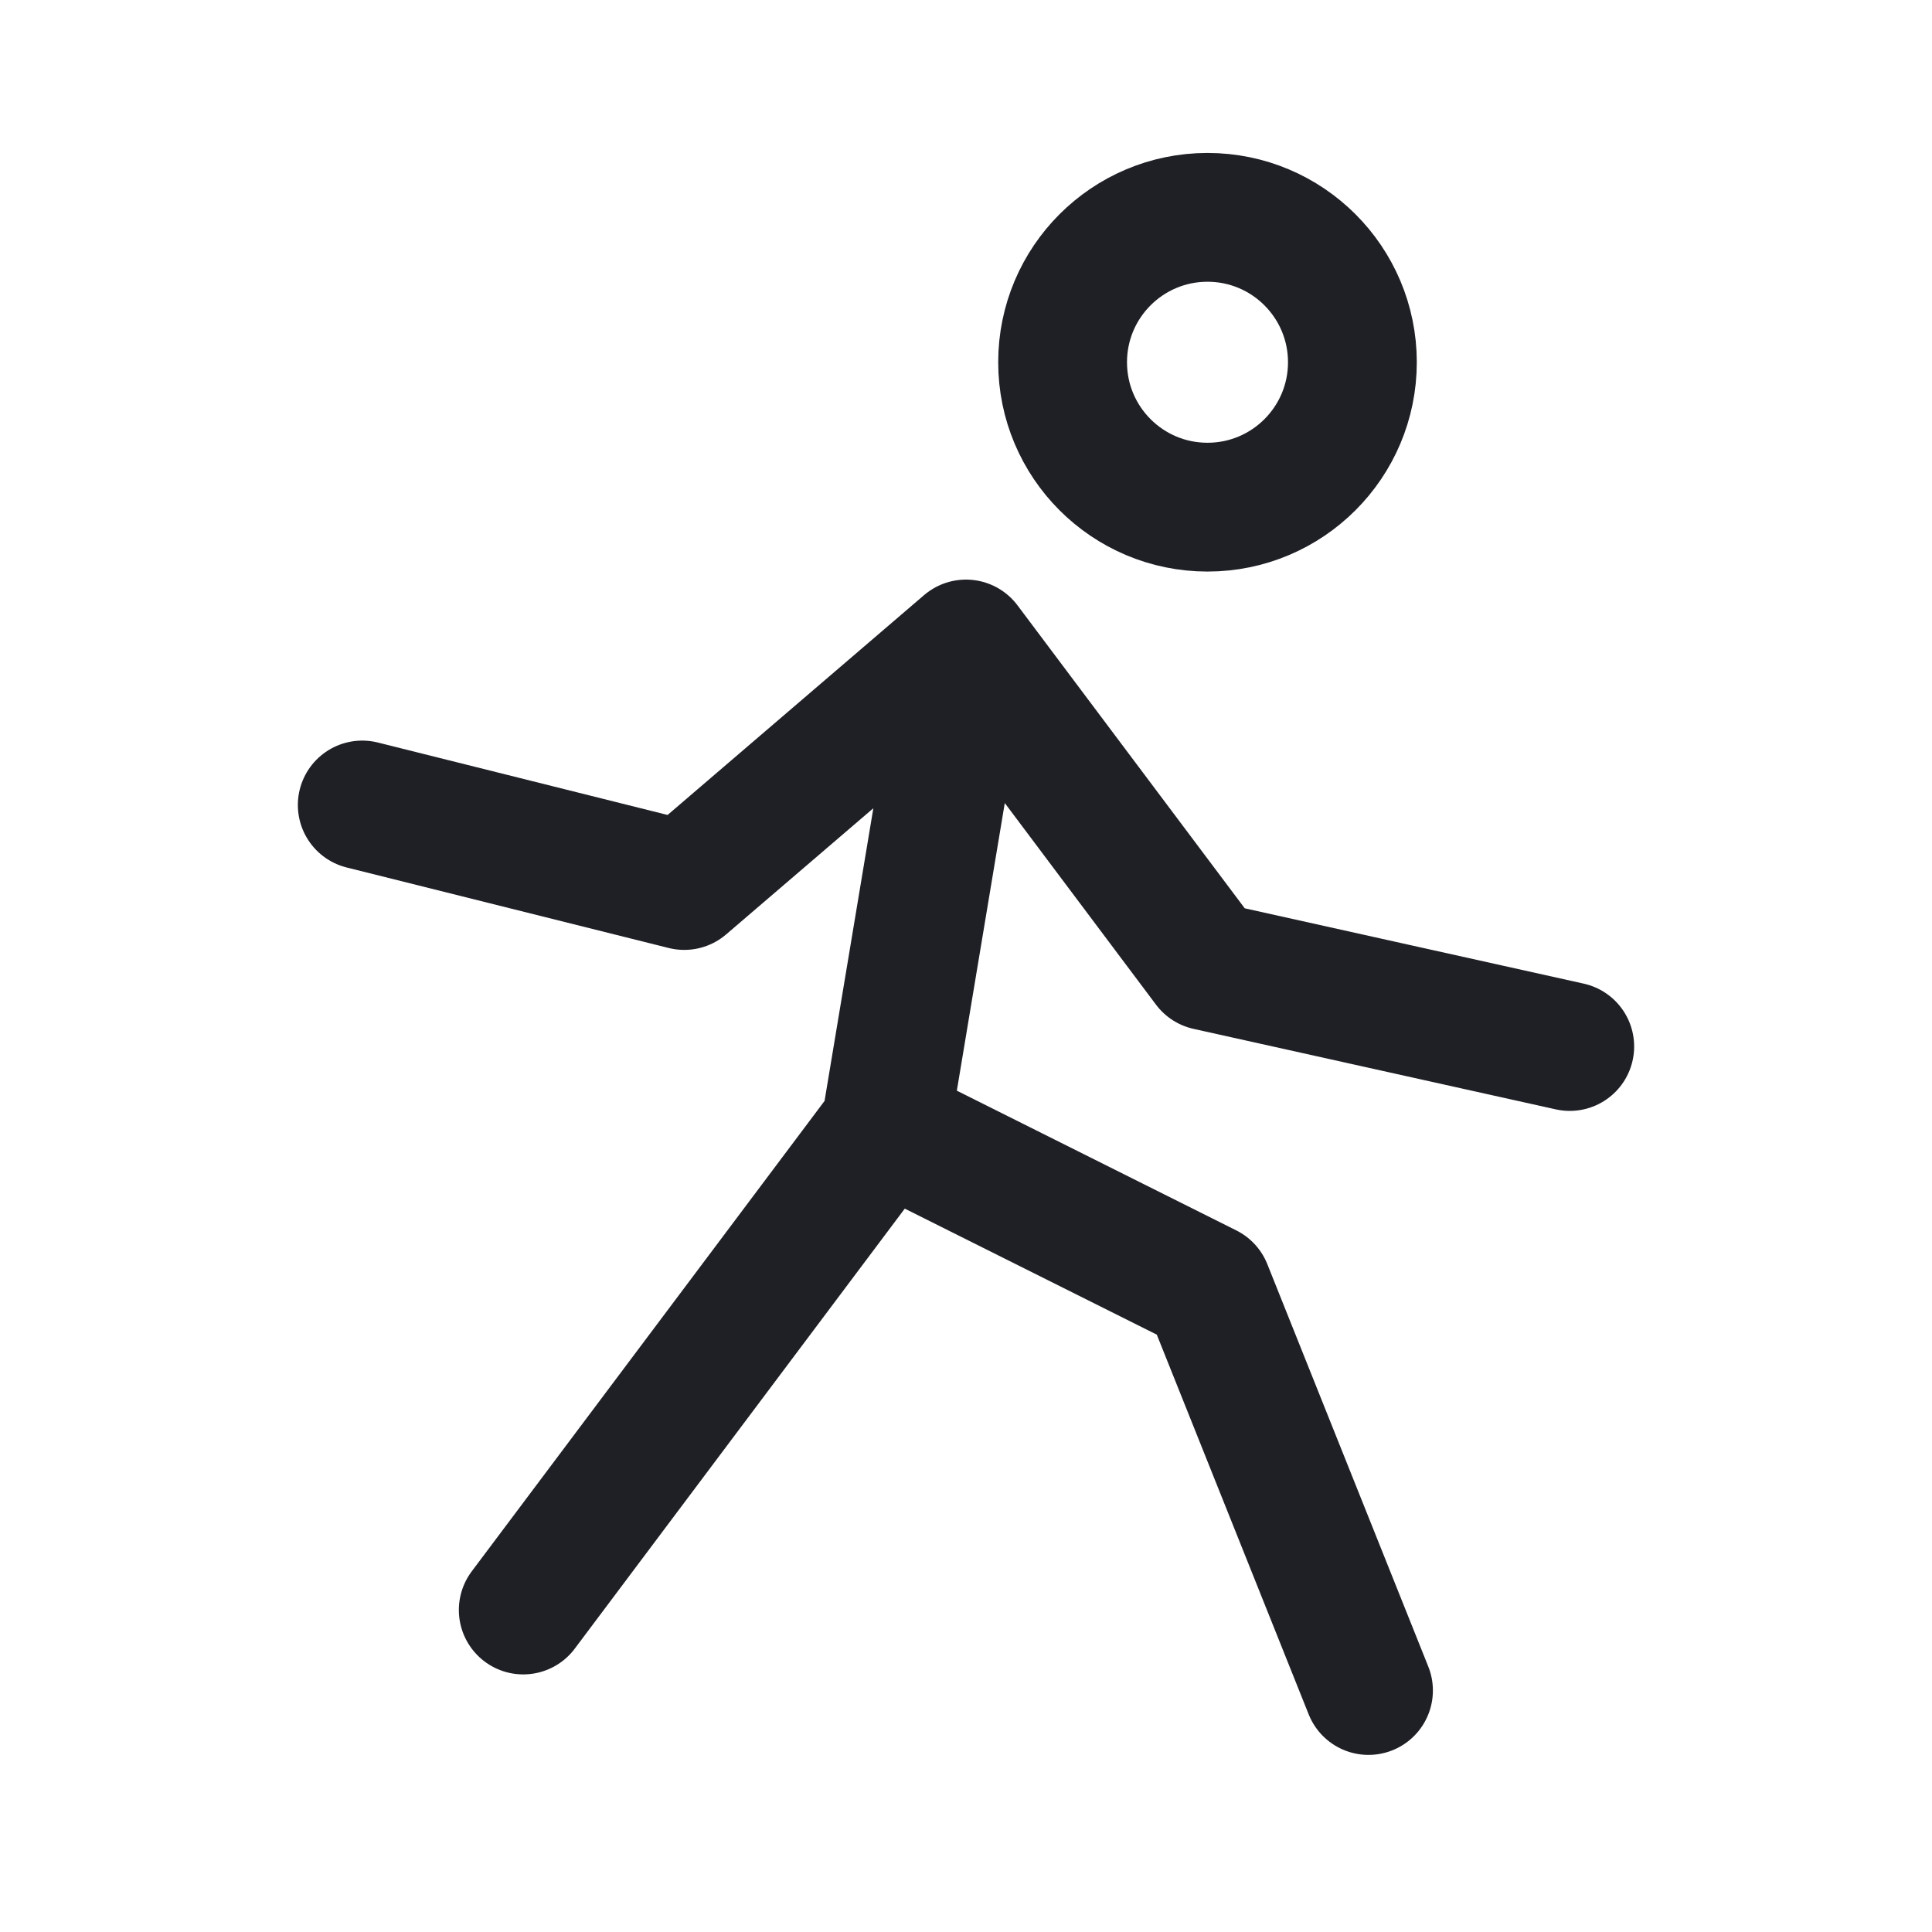
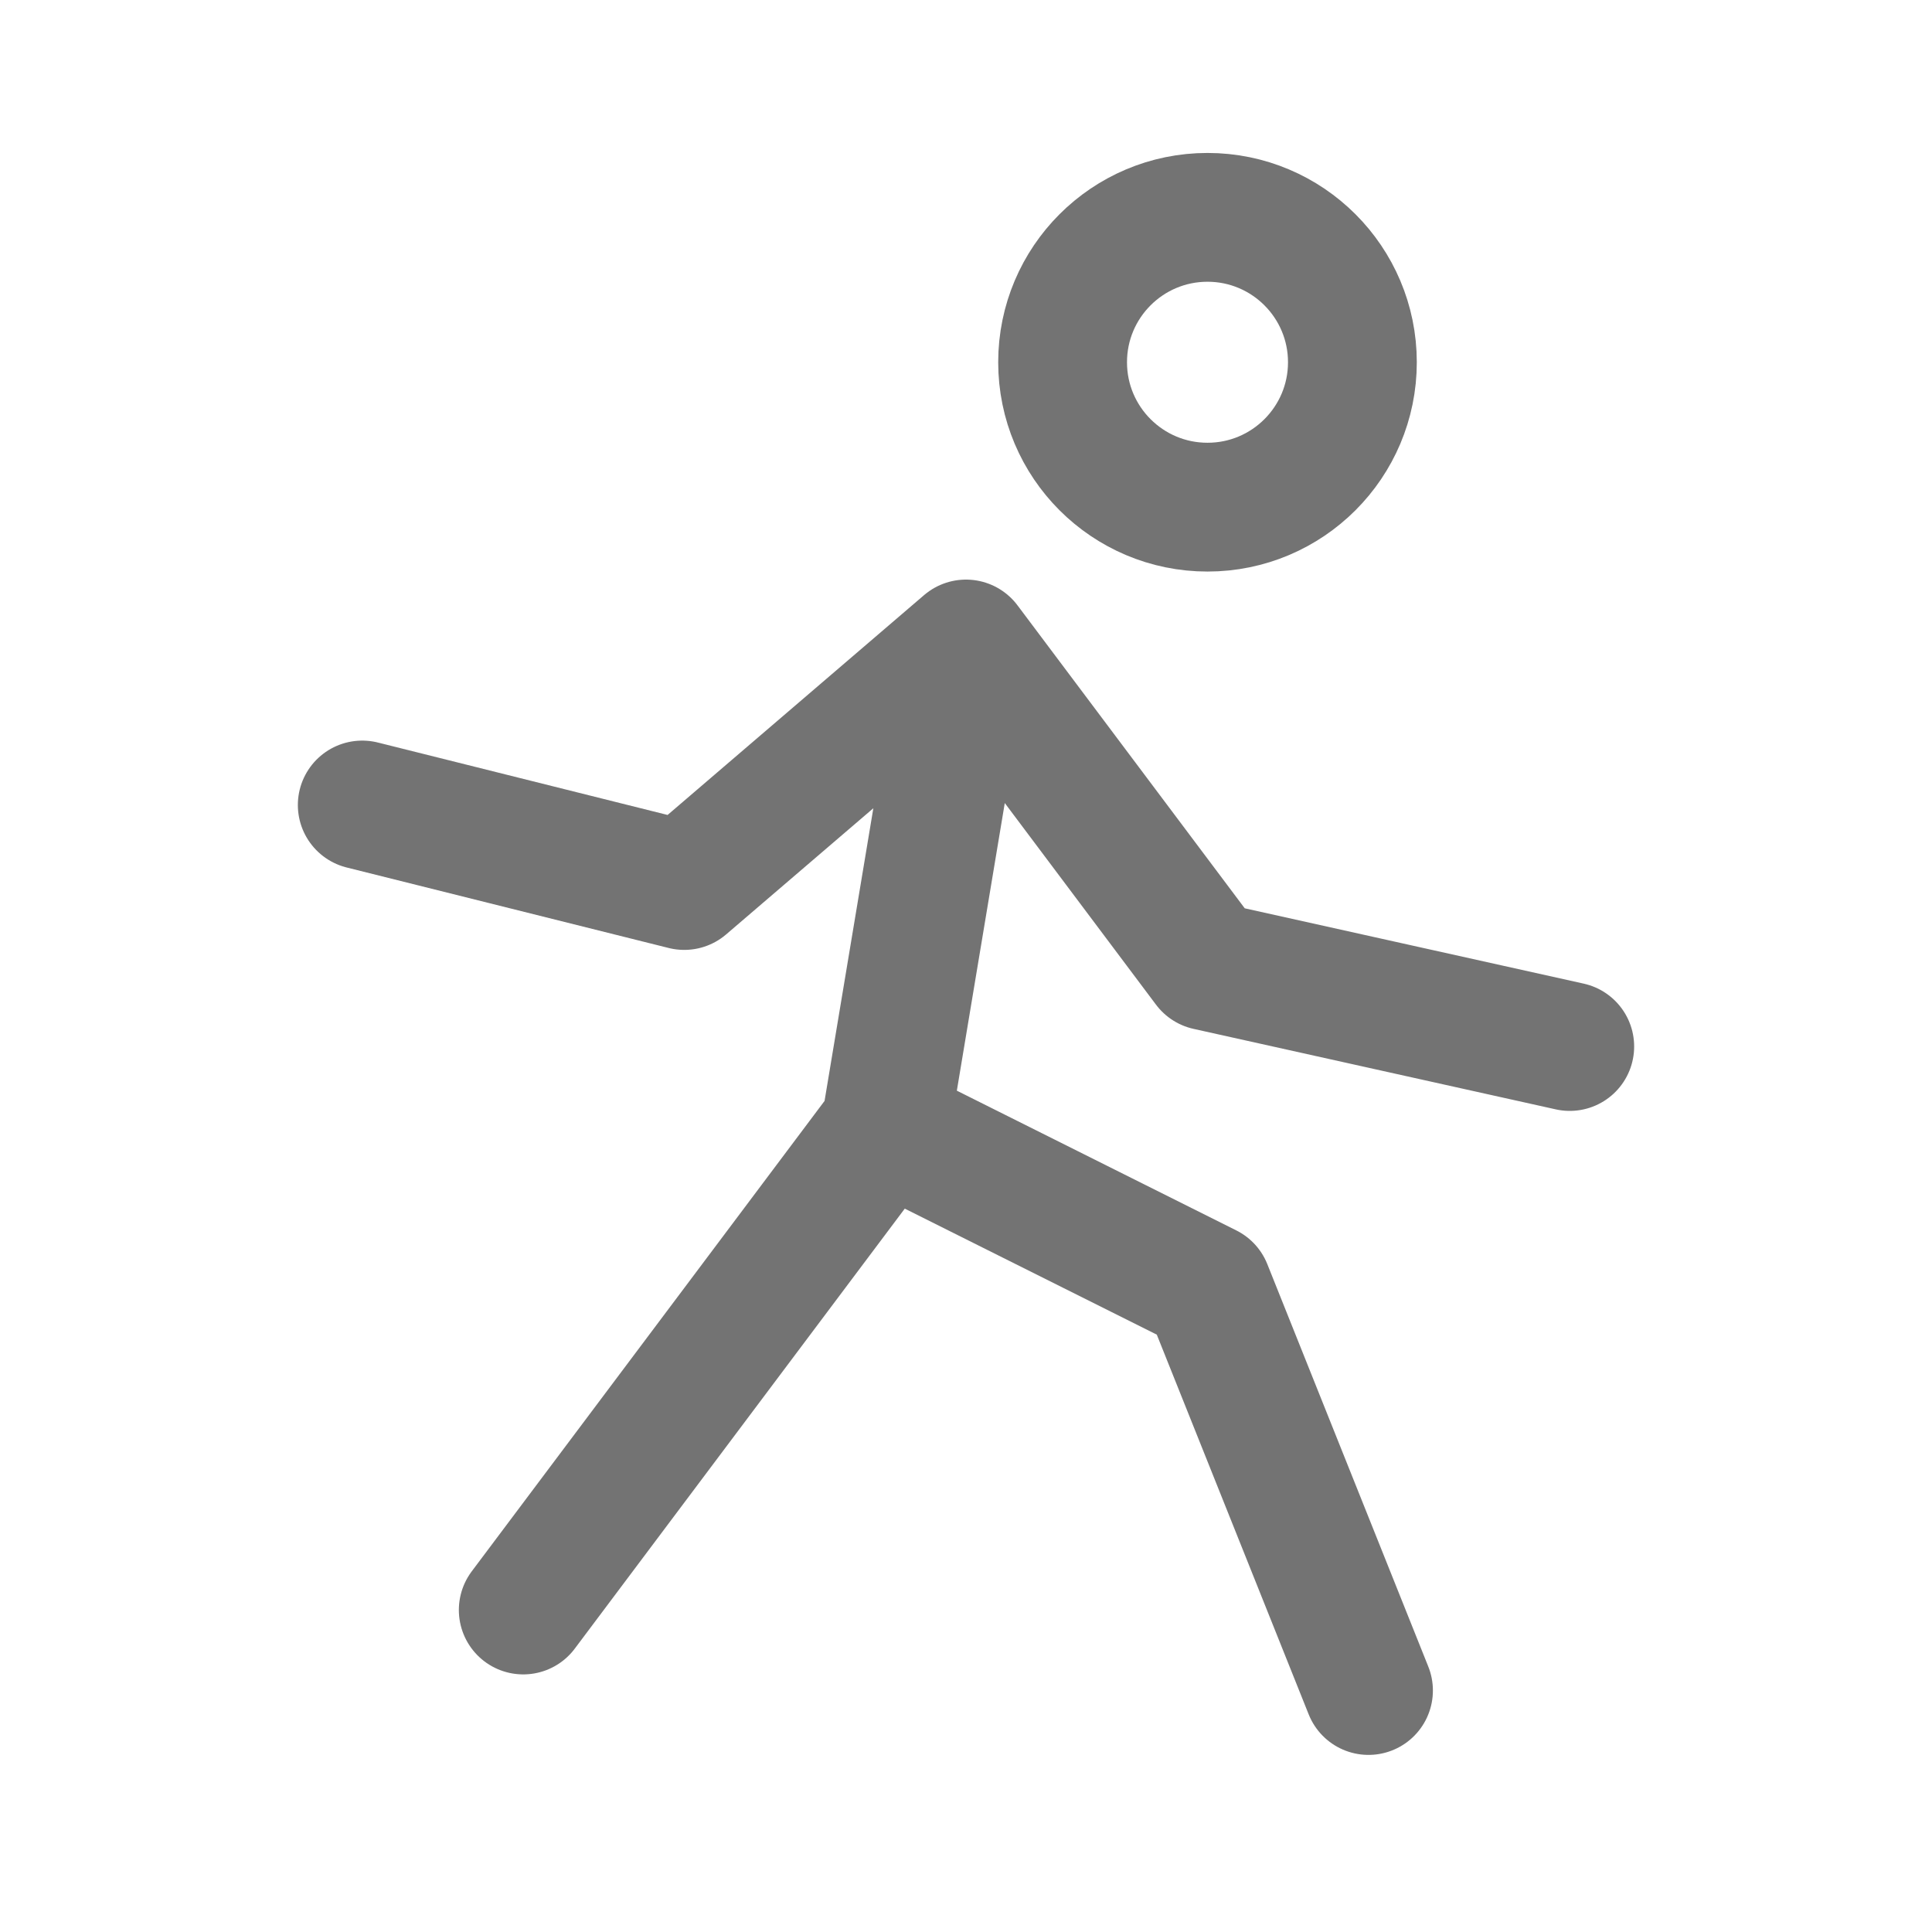
- <svg xmlns="http://www.w3.org/2000/svg" viewBox="0 0 24 24" fill="none" stroke="#1f2026" stroke-width="1.6" stroke-linecap="round" stroke-linejoin="round">
+ <svg xmlns="http://www.w3.org/2000/svg" viewBox="0 0 24 24" fill="none" stroke="#737373" stroke-width="1.6" stroke-linecap="round" stroke-linejoin="round">
  <circle cx="15" cy="4.5" r="1.8" />
  <path d="m12 8-3.5 3-4-1M12 8l3 4 4.5 1M12 8l-1 6-4.5 6M11 14l4 2 2 5" />
</svg>
